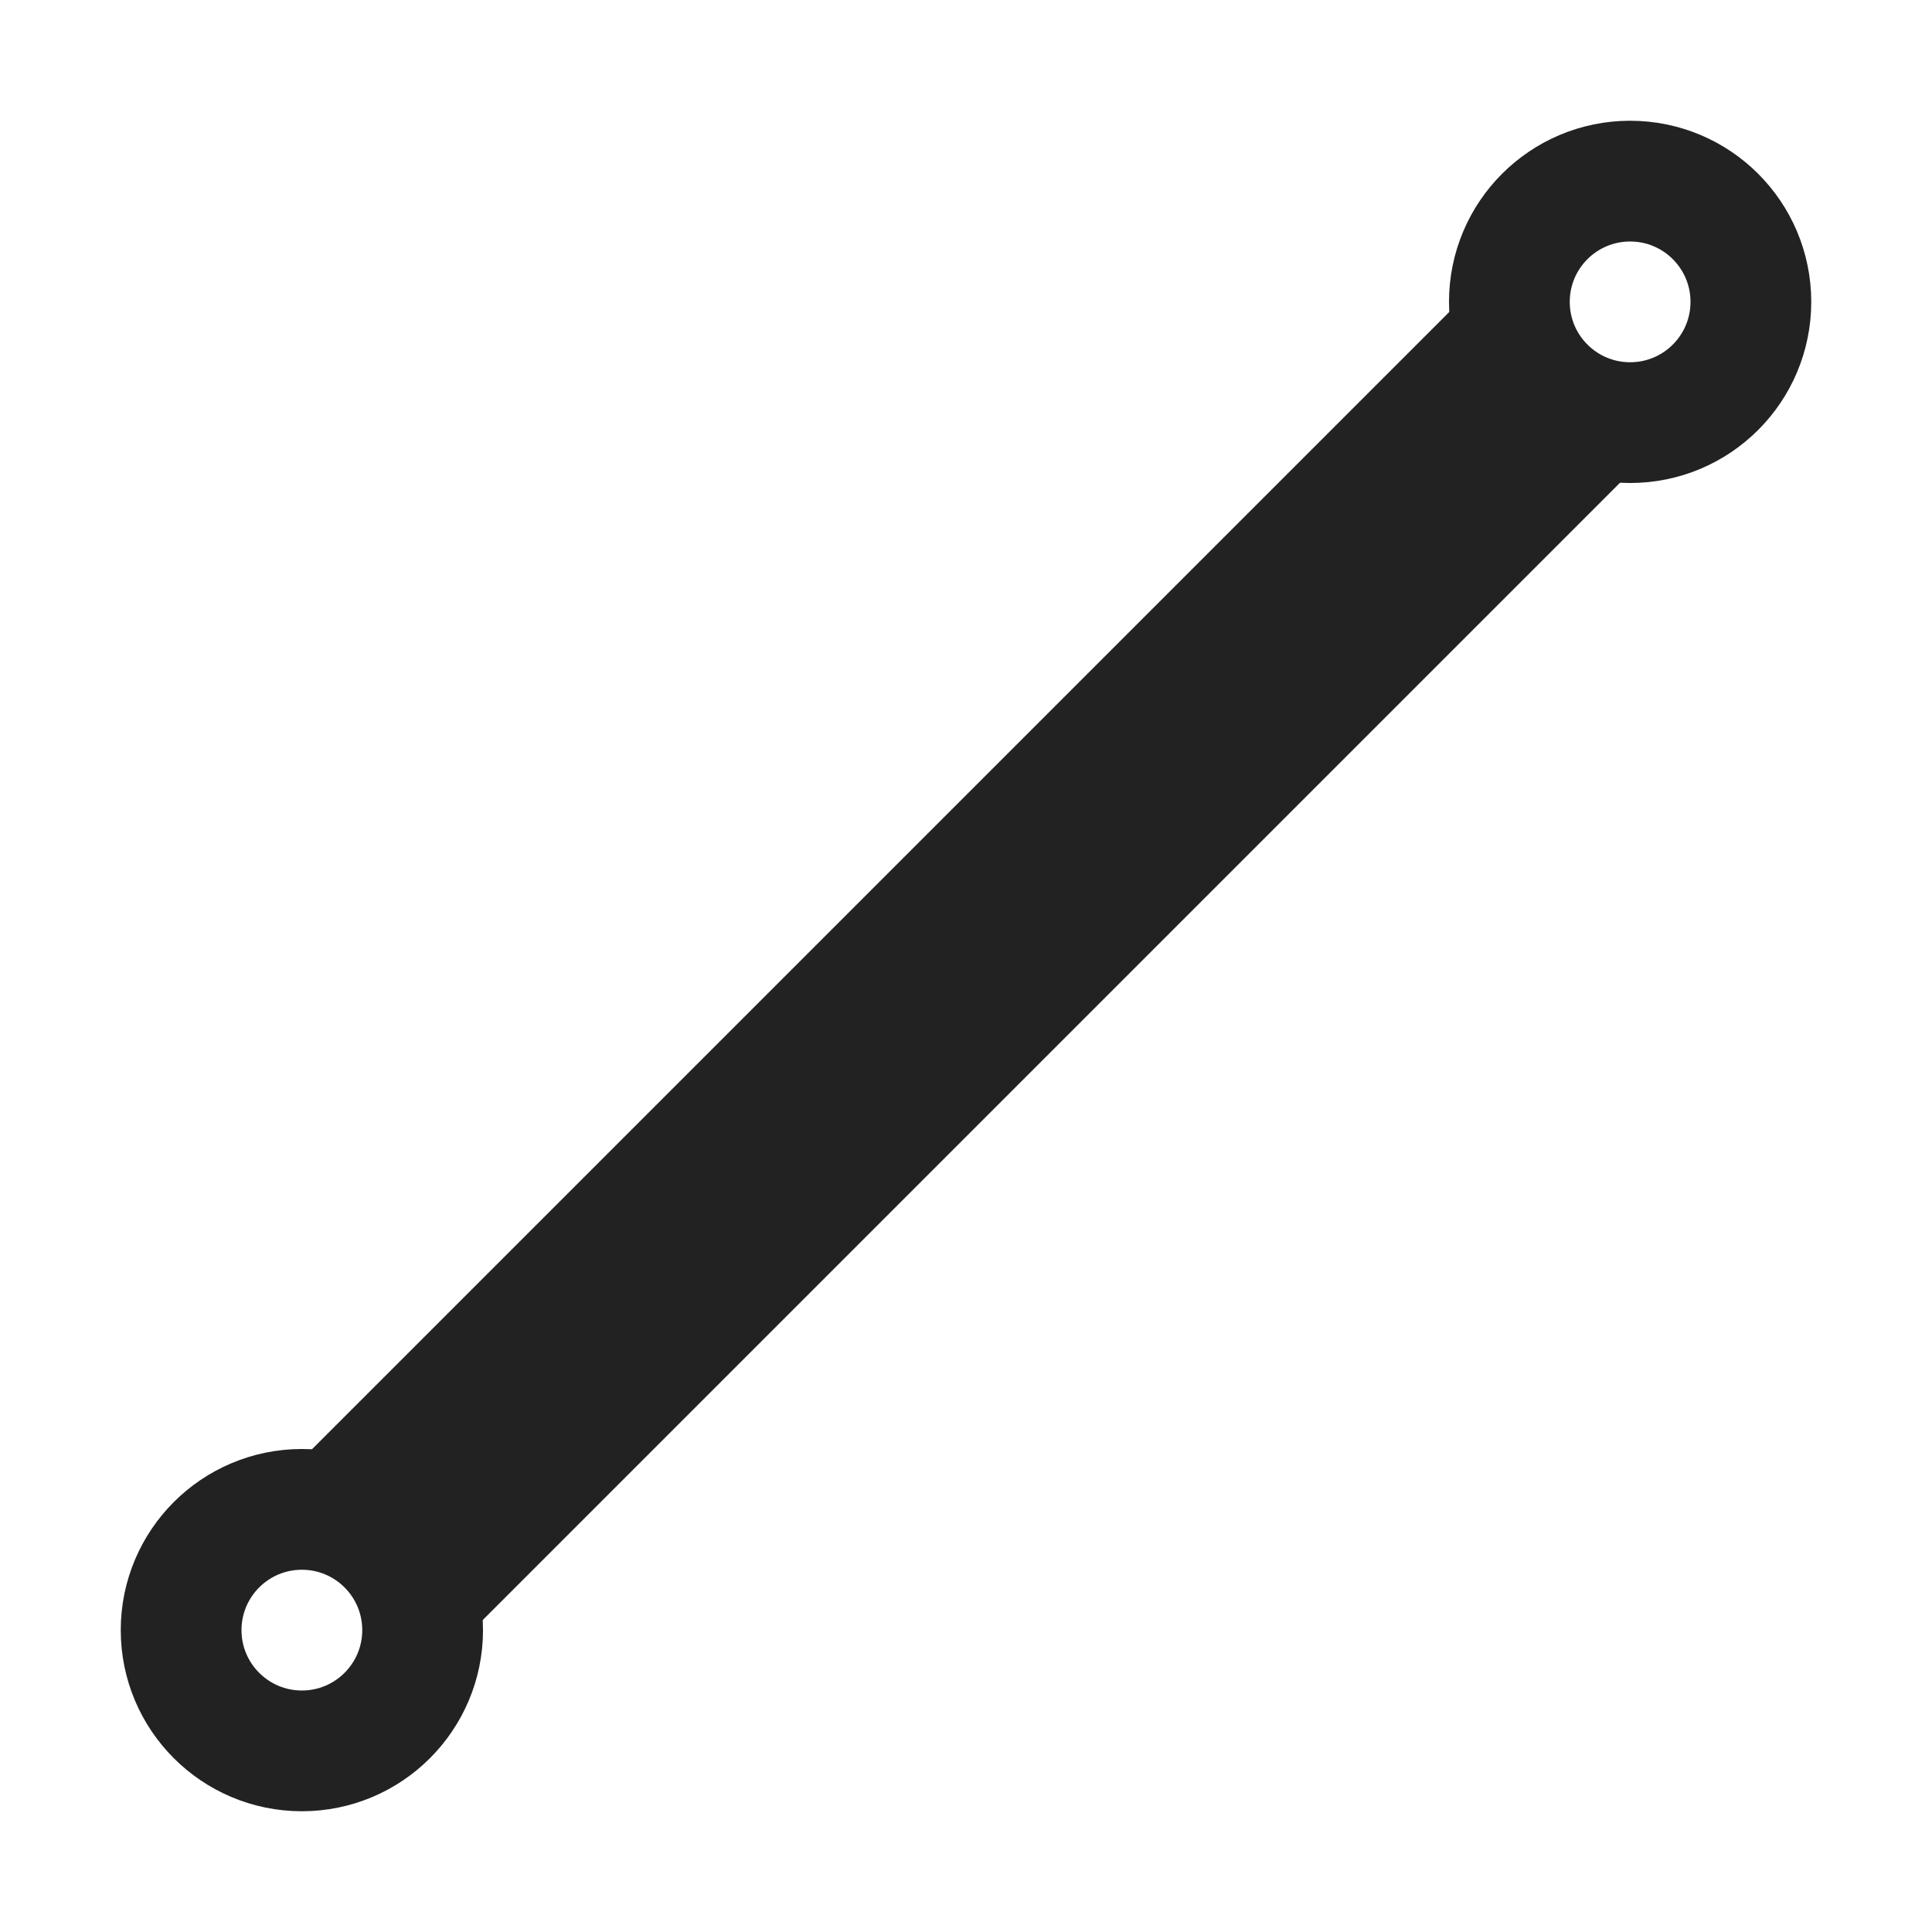
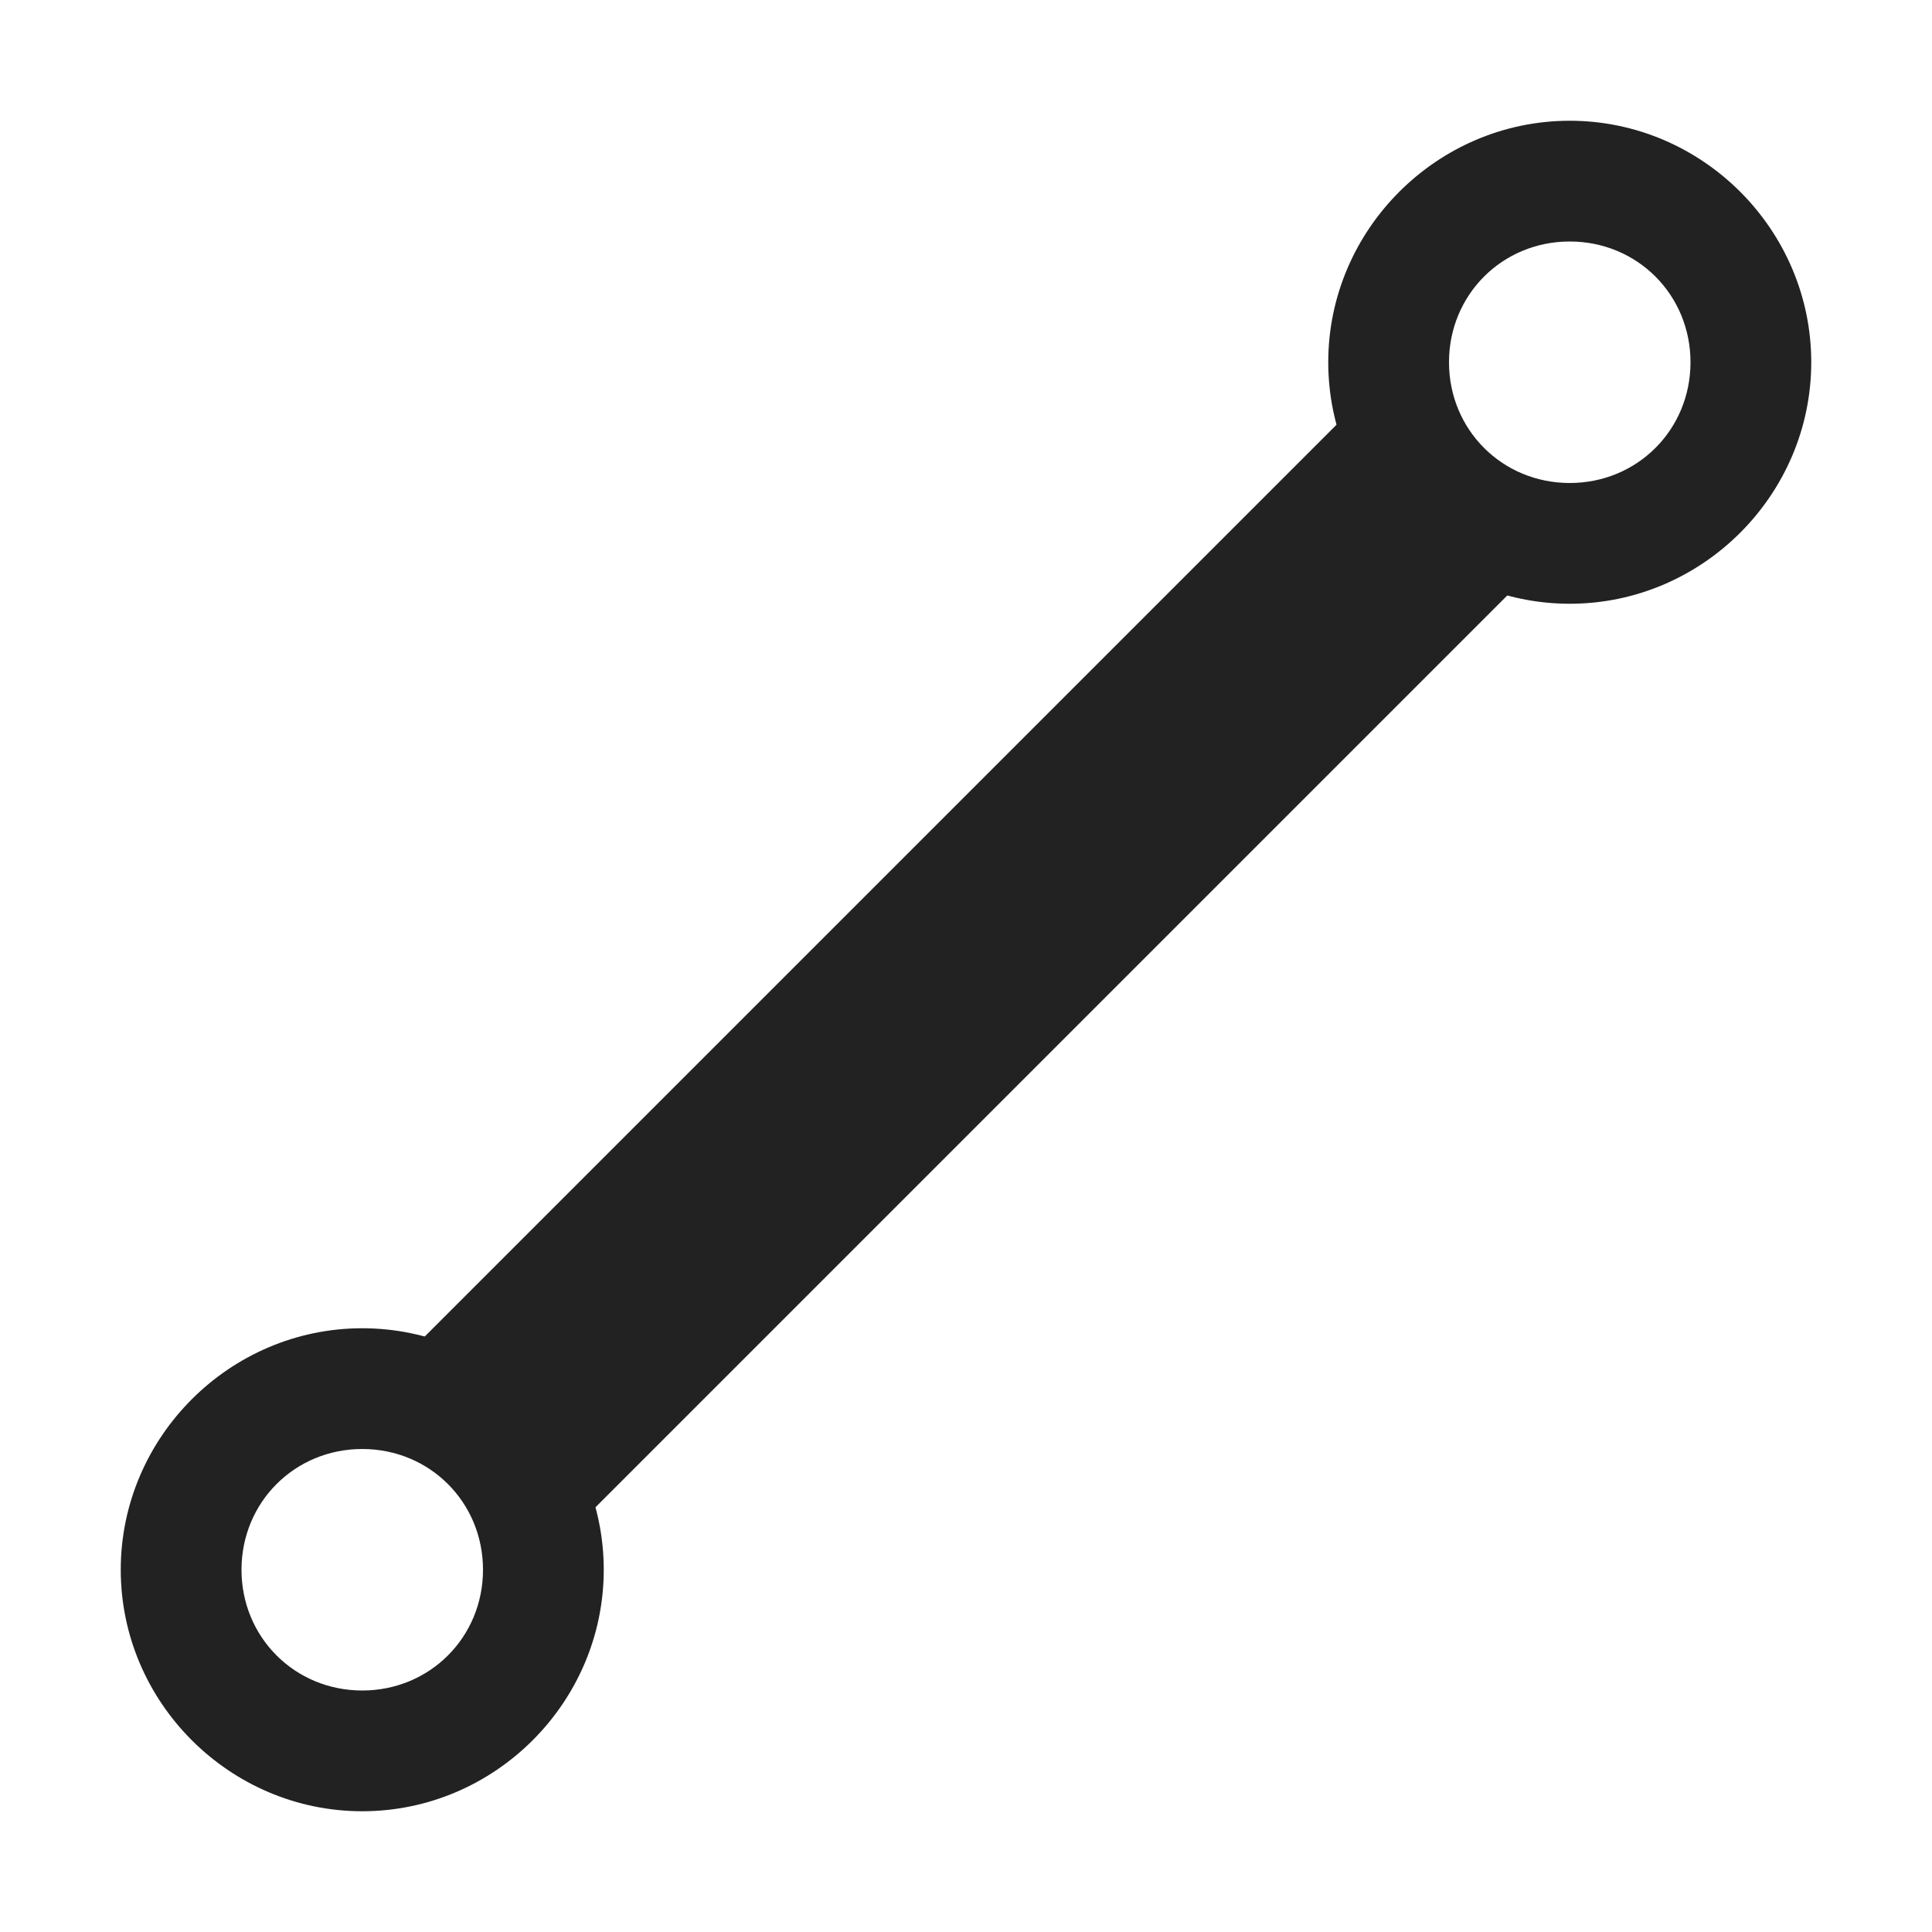
- <svg xmlns="http://www.w3.org/2000/svg" height="16px" viewBox="0 0 16 16" width="16px" version="1.1" id="svg10">
-   <defs id="defs14" />
-   <path style="fill:#ff0000;stroke:#222222;stroke-width:2;stroke-dasharray:none;stroke-opacity:1" d="M 3,13 13,3" id="path3763" />
-   <circle style="fill:none;stroke:#222222;stroke-width:1;stroke-dasharray:none;stroke-opacity:1" id="path3464-3-3-3-6" cx="13.5" cy="2.5" r="1" />
-   <circle style="fill:none;stroke:#222222;stroke-width:1;stroke-dasharray:none;stroke-opacity:1" id="path3464-3-3-3-6-7" cx="2.5" cy="13.5" r="1" />
+ <svg xmlns="http://www.w3.org/2000/svg" height="16px" viewBox="0 0 16 16" width="16px">
+   <g fill="#222222">
+     <path d="m 11.508 3.078 l -8.43 8.43 c 0.766 0.039 1.375 0.648 1.414 1.414 l 8.43 -8.43 c -0.766 -0.039 -1.375 -0.648 -1.414 -1.414 z m 0 0" />
+     <path d="m 3 11 c -1.098 0 -2 0.902 -2 2 s 0.902 2 2 2 s 2 -0.902 2 -2 s -0.902 -2 -2 -2 z m 0 1 c 0.559 0 1 0.441 1 1 s -0.441 1 -1 1 s -1 -0.441 -1 -1 s 0.441 -1 1 -1 z m 0 0" />
+     <path d="m 13 1 c -1.098 0 -2 0.902 -2 2 s 0.902 2 2 2 s 2 -0.902 2 -2 s -0.902 -2 -2 -2 z m 0 1 c 0.559 0 1 0.441 1 1 s -0.441 1 -1 1 s -1 -0.441 -1 -1 s 0.441 -1 1 -1 z m 0 0" />
+   </g>
</svg>
